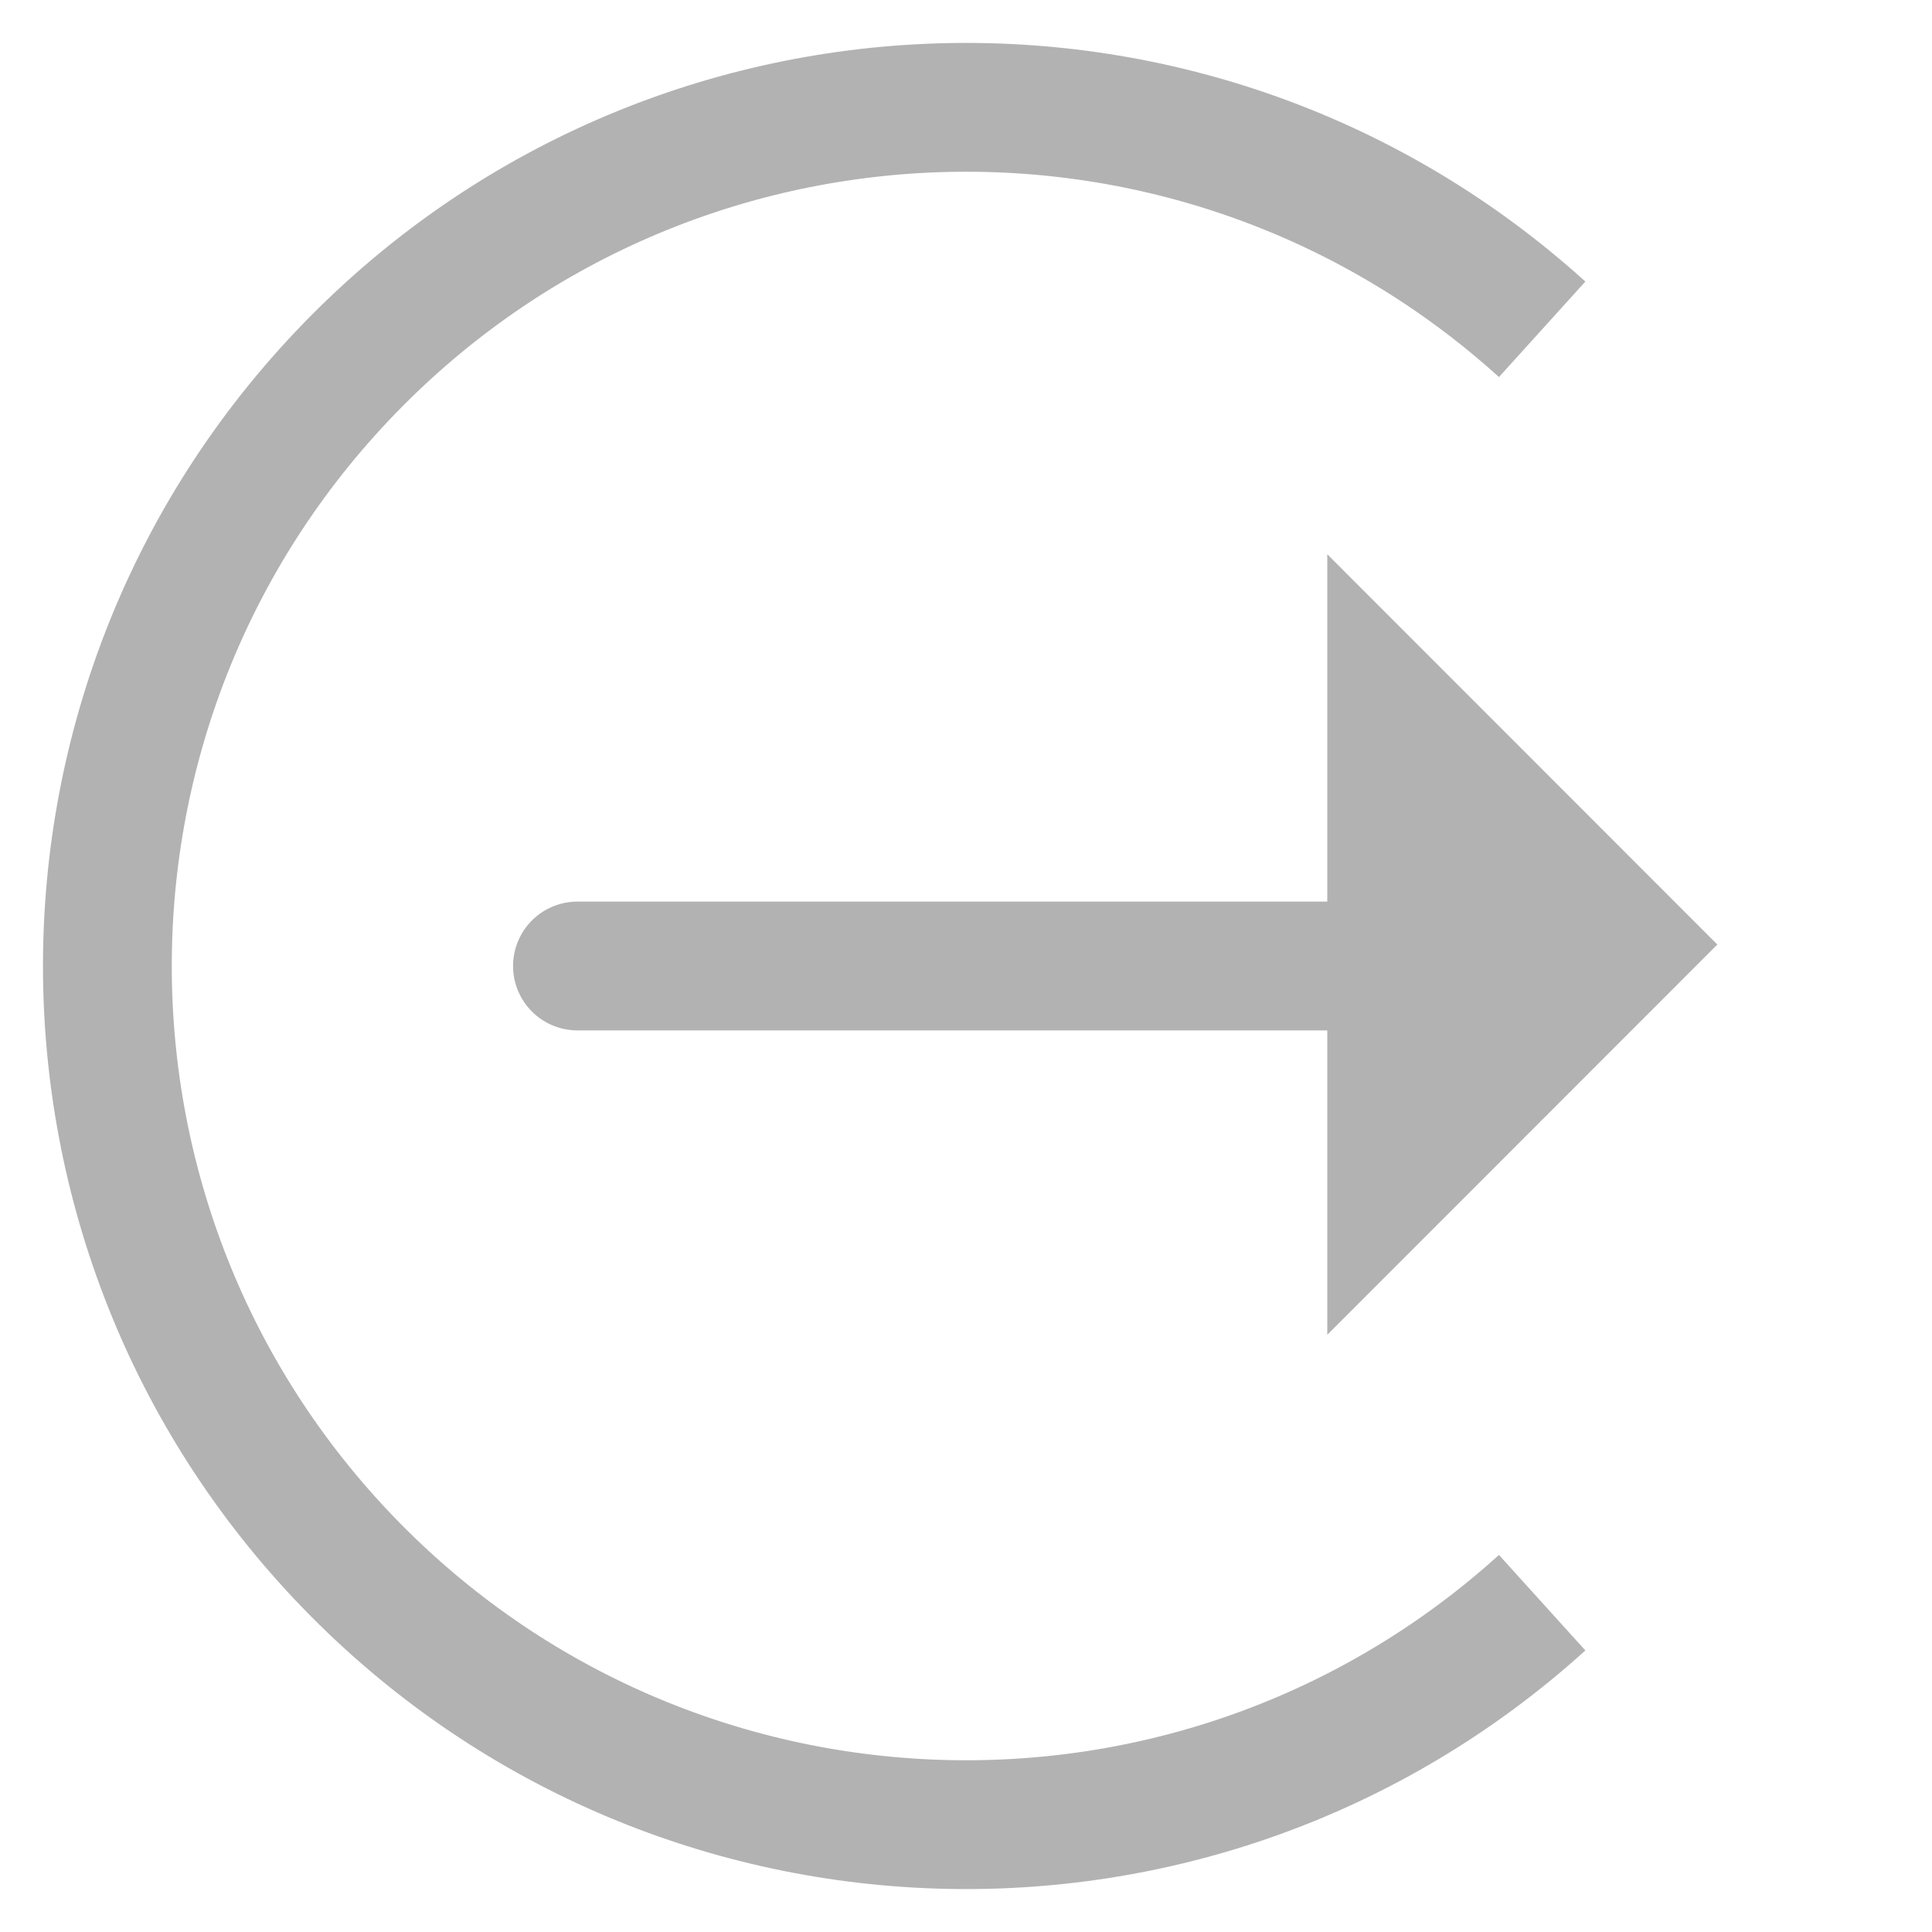
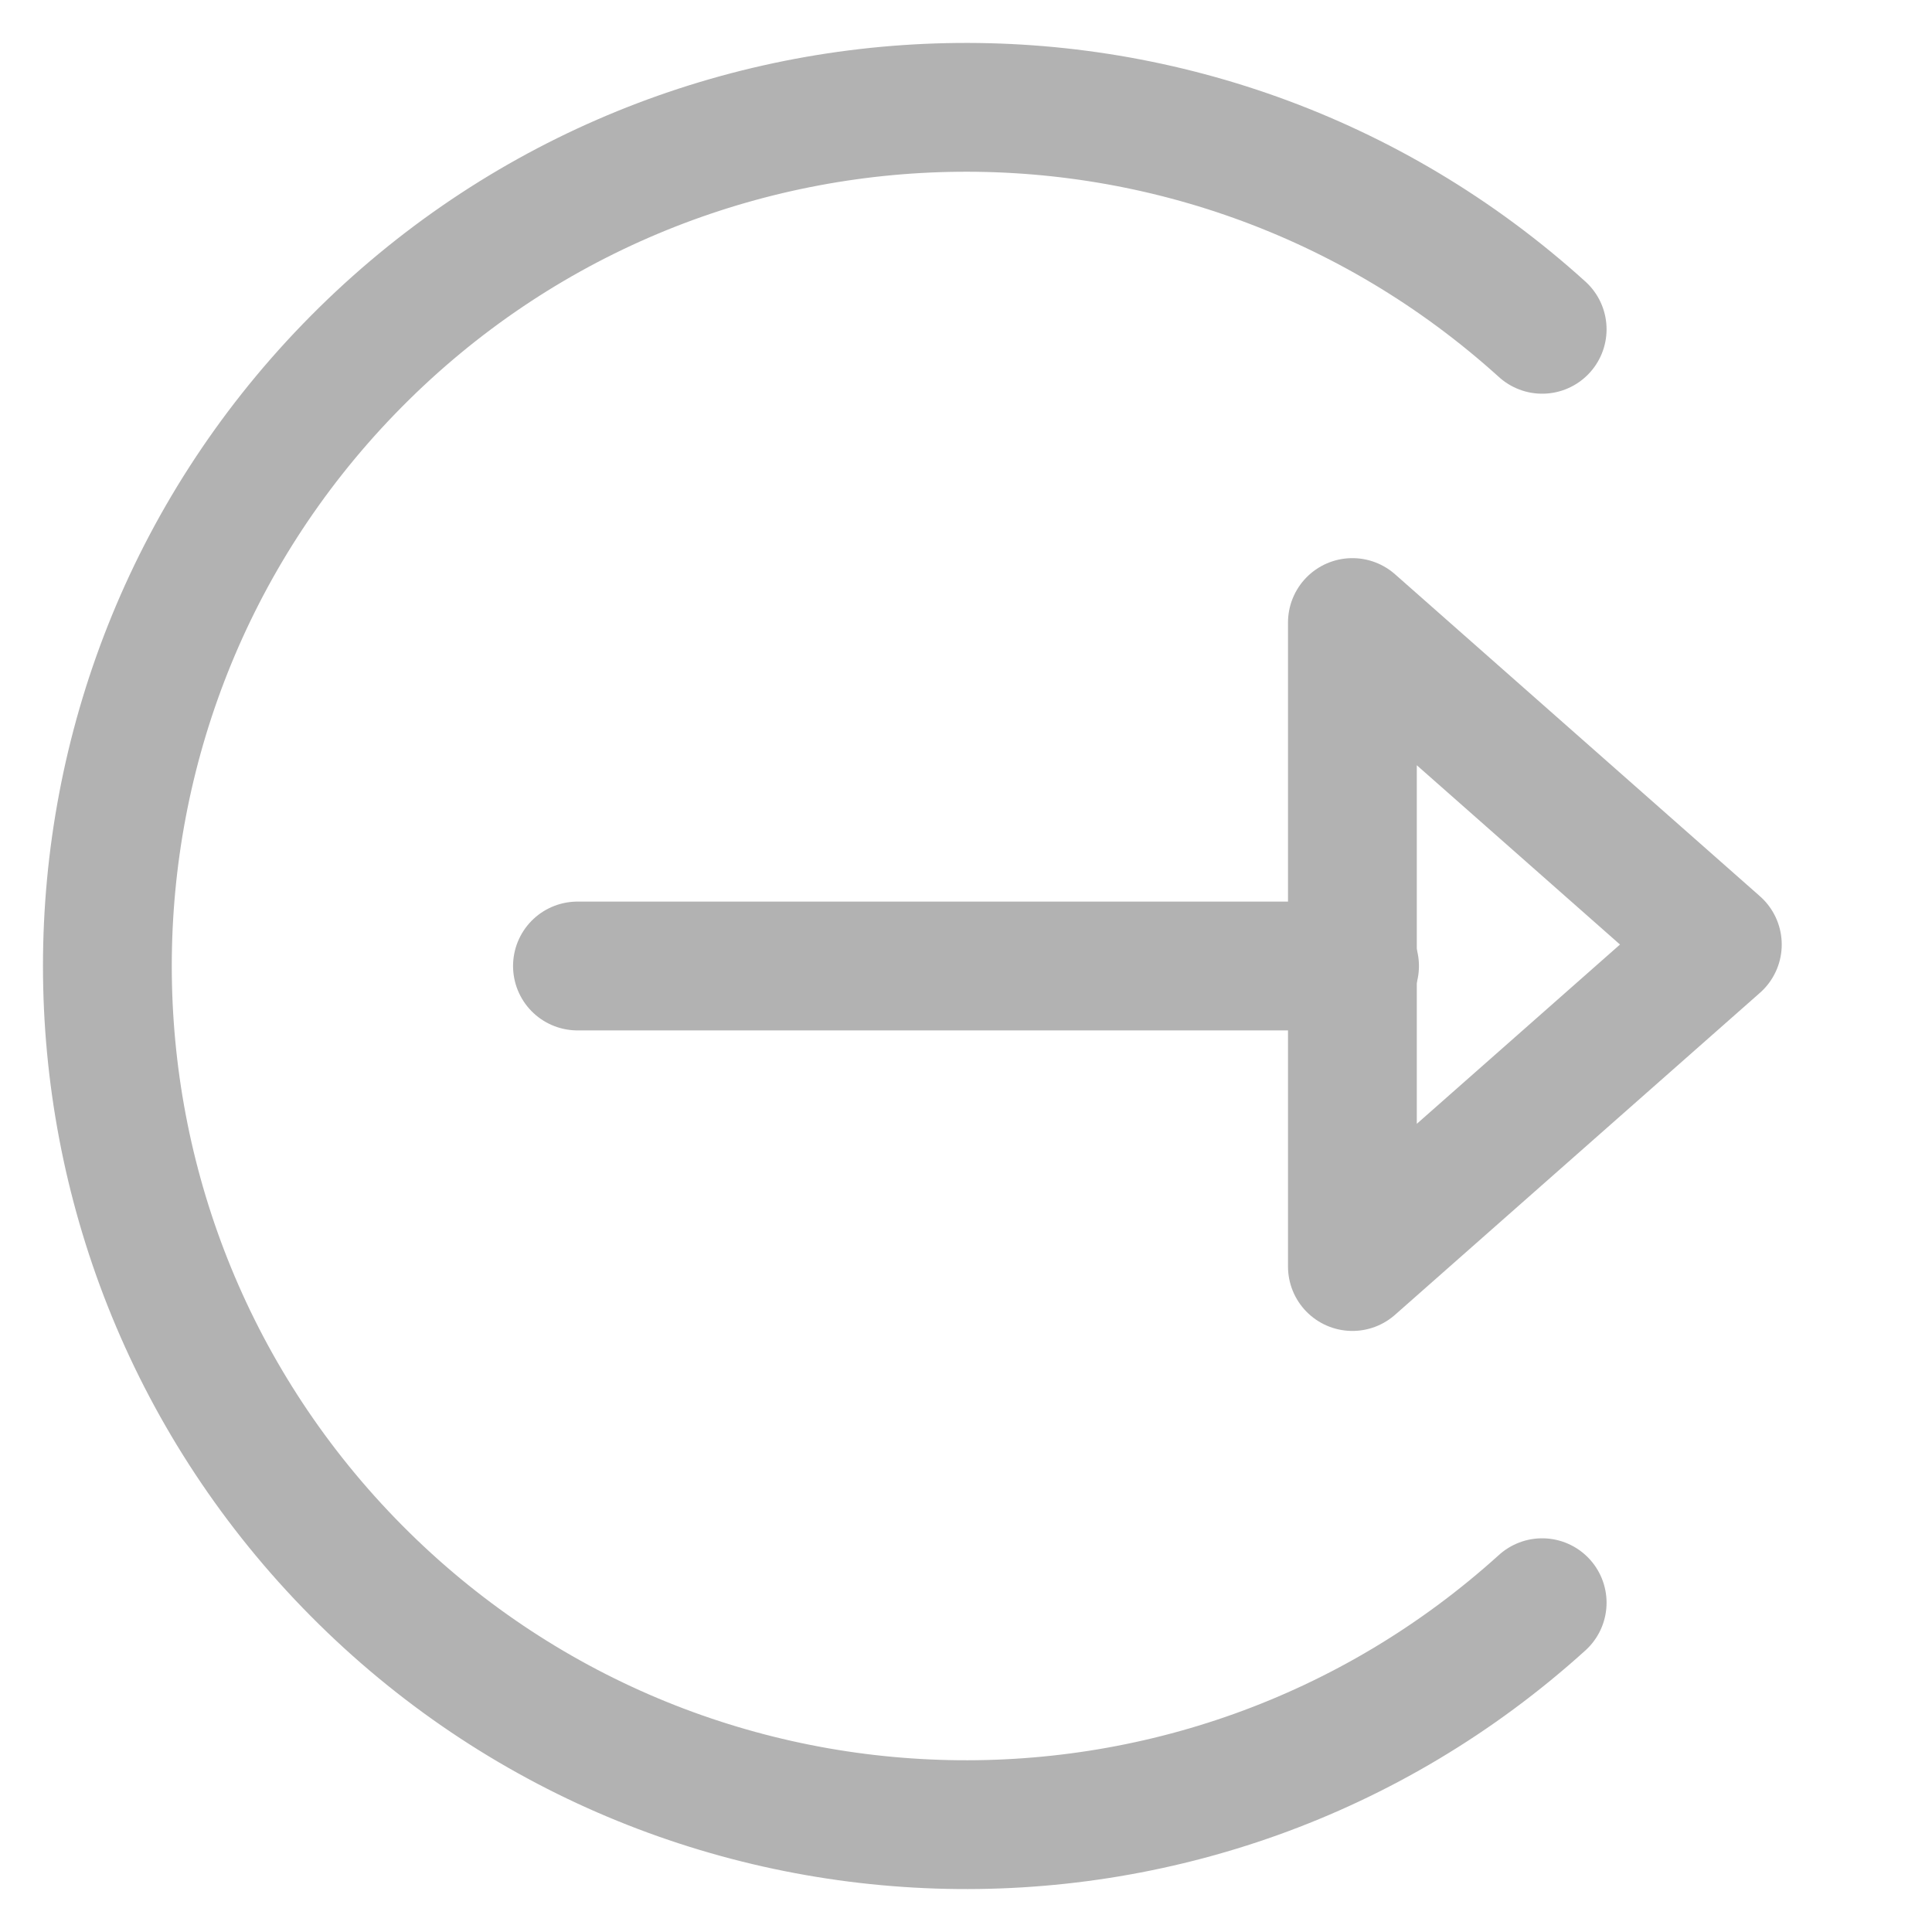
<svg xmlns="http://www.w3.org/2000/svg" viewBox="0 0 90 90">
  <defs>
-     <style>.a{fill:#b2b2b2;}.b,.c{fill:none;stroke:#b2b2b2;stroke-miterlimit:10;stroke-width:6px;}.b{stroke-linecap:round;}</style>
+     <style>.a,.b{fill:none;stroke:#b2b2b2;stroke-linecap:round;stroke-width:6px;}.a{stroke-linejoin:round;}.b{stroke-miterlimit:10;}</style>
  </defs>
-   <polygon class="a" points="61.83 25.82 61.83 62.18 80 44 61.83 25.82" />
+   <polygon class="a" points="63 29 63 59 80 44 63 29" />
  <line class="b" x1="63.1" y1="45" x2="26.9" y2="45" />
-   <path class="c" d="M71.84,15.34a40,40,0,1,0,0,59.32" />
+   <path class="b" d="M71.84,15.34a40,40,0,1,0,0,59.32" />
</svg>
